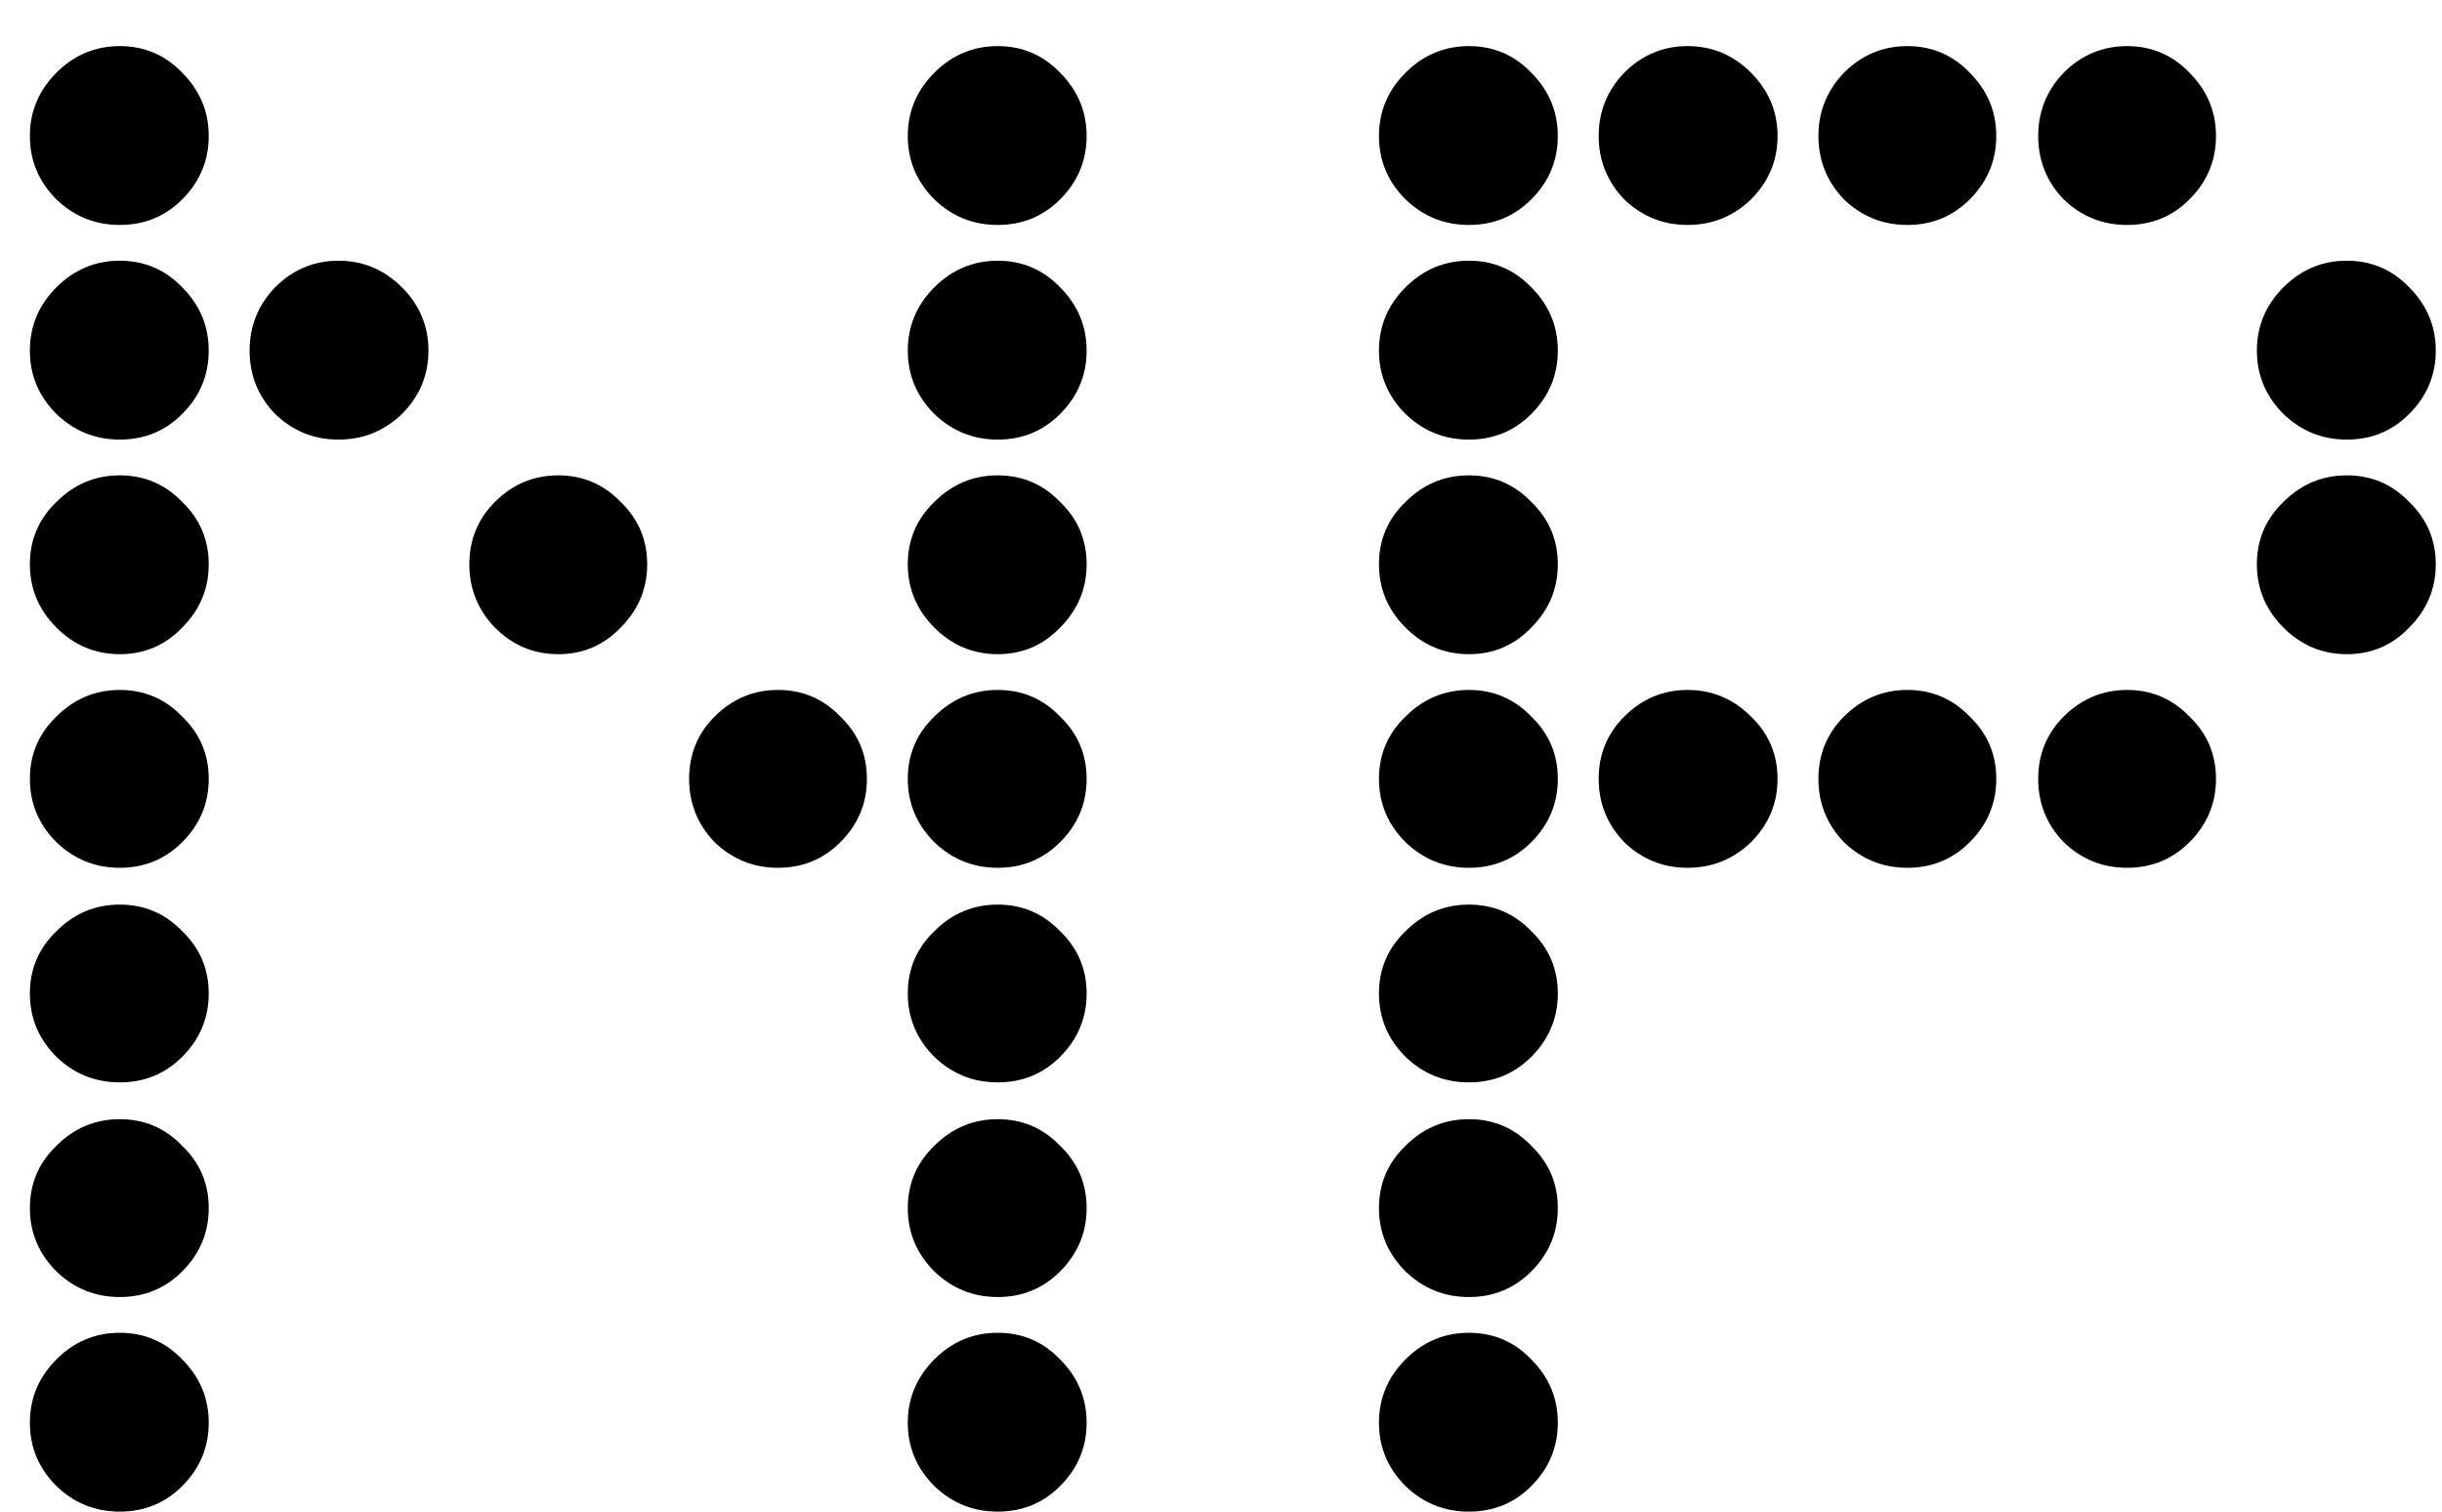
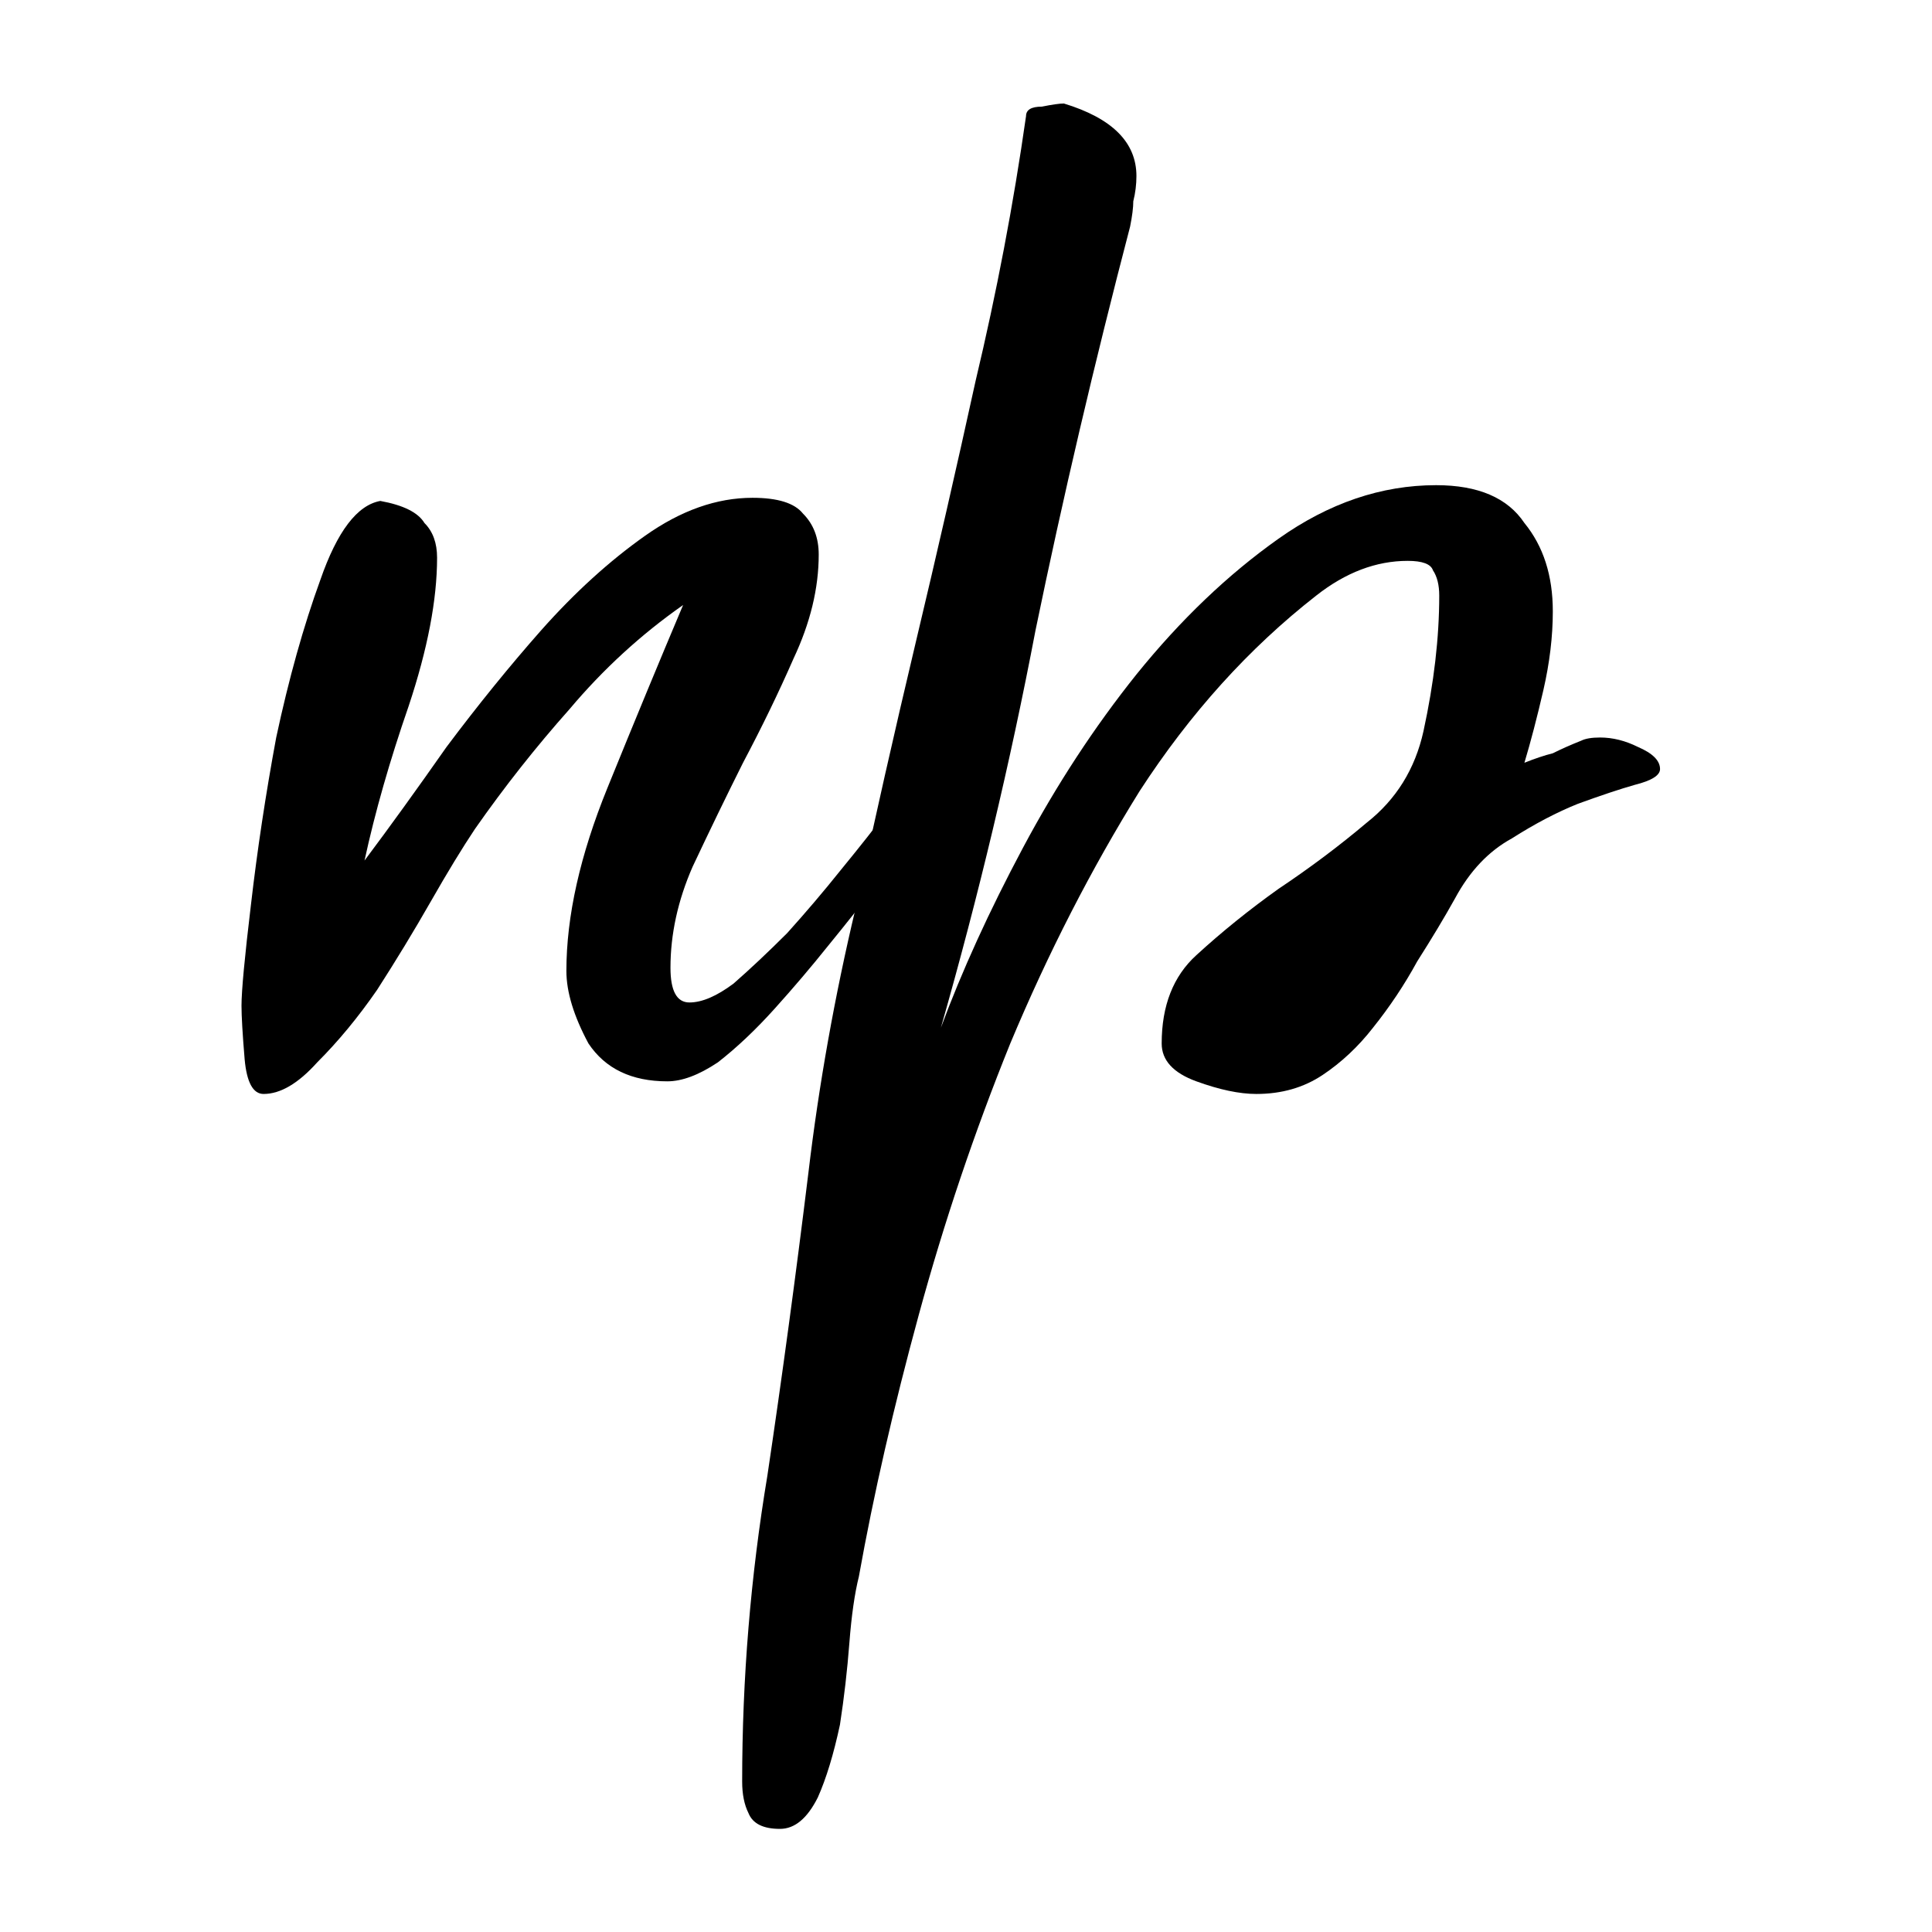
- <svg xmlns="http://www.w3.org/2000/svg" width="42" height="26" viewBox="0 0 42 26" fill="none">
-   <path d="M0.971 25.561C0.666 25.256 0.514 24.893 0.514 24.471C0.514 24.049 0.666 23.686 0.971 23.381C1.275 23.076 1.639 22.924 2.061 22.924C2.482 22.924 2.84 23.076 3.133 23.381C3.438 23.686 3.59 24.049 3.59 24.471C3.59 24.893 3.438 25.256 3.133 25.561C2.84 25.854 2.482 26 2.061 26C1.639 26 1.275 25.854 0.971 25.561ZM0.971 21.869C0.666 21.564 0.514 21.201 0.514 20.779C0.514 20.357 0.666 20 0.971 19.707C1.275 19.402 1.639 19.25 2.061 19.25C2.482 19.25 2.84 19.402 3.133 19.707C3.438 20 3.59 20.357 3.59 20.779C3.59 21.201 3.438 21.564 3.133 21.869C2.84 22.162 2.482 22.309 2.061 22.309C1.639 22.309 1.275 22.162 0.971 21.869ZM0.971 18.178C0.666 17.873 0.514 17.51 0.514 17.088C0.514 16.666 0.666 16.309 0.971 16.016C1.275 15.711 1.639 15.559 2.061 15.559C2.482 15.559 2.84 15.711 3.133 16.016C3.438 16.309 3.59 16.666 3.59 17.088C3.59 17.51 3.438 17.873 3.133 18.178C2.84 18.471 2.482 18.617 2.061 18.617C1.639 18.617 1.275 18.471 0.971 18.178ZM0.971 14.486C0.666 14.182 0.514 13.818 0.514 13.396C0.514 12.975 0.666 12.617 0.971 12.324C1.275 12.02 1.639 11.867 2.061 11.867C2.482 11.867 2.84 12.02 3.133 12.324C3.438 12.617 3.59 12.975 3.59 13.396C3.59 13.818 3.438 14.182 3.133 14.486C2.84 14.779 2.482 14.926 2.061 14.926C1.639 14.926 1.275 14.779 0.971 14.486ZM0.971 10.795C0.666 10.49 0.514 10.127 0.514 9.705C0.514 9.283 0.666 8.926 0.971 8.633C1.275 8.328 1.639 8.176 2.061 8.176C2.482 8.176 2.84 8.328 3.133 8.633C3.438 8.926 3.59 9.283 3.59 9.705C3.59 10.127 3.438 10.49 3.133 10.795C2.84 11.1 2.482 11.252 2.061 11.252C1.639 11.252 1.275 11.1 0.971 10.795ZM0.971 7.121C0.666 6.816 0.514 6.453 0.514 6.031C0.514 5.609 0.666 5.246 0.971 4.941C1.275 4.637 1.639 4.484 2.061 4.484C2.482 4.484 2.84 4.637 3.133 4.941C3.438 5.246 3.59 5.609 3.59 6.031C3.59 6.453 3.438 6.816 3.133 7.121C2.84 7.414 2.482 7.561 2.061 7.561C1.639 7.561 1.275 7.414 0.971 7.121ZM0.971 3.43C0.666 3.125 0.514 2.762 0.514 2.34C0.514 1.918 0.666 1.555 0.971 1.25C1.275 0.945 1.639 0.793 2.061 0.793C2.482 0.793 2.84 0.945 3.133 1.25C3.438 1.555 3.59 1.918 3.59 2.34C3.59 2.762 3.438 3.125 3.133 3.43C2.84 3.723 2.482 3.869 2.061 3.869C1.639 3.869 1.275 3.723 0.971 3.43ZM4.732 7.121C4.439 6.816 4.293 6.453 4.293 6.031C4.293 5.609 4.439 5.246 4.732 4.941C5.037 4.637 5.4 4.484 5.822 4.484C6.244 4.484 6.607 4.637 6.912 4.941C7.217 5.246 7.369 5.609 7.369 6.031C7.369 6.453 7.217 6.816 6.912 7.121C6.607 7.414 6.244 7.561 5.822 7.561C5.4 7.561 5.037 7.414 4.732 7.121ZM8.512 10.795C8.219 10.49 8.072 10.127 8.072 9.705C8.072 9.283 8.219 8.926 8.512 8.633C8.816 8.328 9.18 8.176 9.602 8.176C10.023 8.176 10.381 8.328 10.674 8.633C10.979 8.926 11.131 9.283 11.131 9.705C11.131 10.127 10.979 10.49 10.674 10.795C10.381 11.1 10.023 11.252 9.602 11.252C9.18 11.252 8.816 11.1 8.512 10.795ZM12.291 14.486C11.998 14.182 11.852 13.818 11.852 13.396C11.852 12.975 11.998 12.617 12.291 12.324C12.596 12.02 12.959 11.867 13.381 11.867C13.803 11.867 14.16 12.02 14.453 12.324C14.758 12.617 14.91 12.975 14.91 13.396C14.91 13.818 14.758 14.182 14.453 14.486C14.16 14.779 13.803 14.926 13.381 14.926C12.959 14.926 12.596 14.779 12.291 14.486ZM16.07 25.561C15.766 25.256 15.613 24.893 15.613 24.471C15.613 24.049 15.766 23.686 16.07 23.381C16.375 23.076 16.738 22.924 17.16 22.924C17.582 22.924 17.939 23.076 18.232 23.381C18.537 23.686 18.689 24.049 18.689 24.471C18.689 24.893 18.537 25.256 18.232 25.561C17.939 25.854 17.582 26 17.16 26C16.738 26 16.375 25.854 16.07 25.561ZM16.07 21.869C15.766 21.564 15.613 21.201 15.613 20.779C15.613 20.357 15.766 20 16.07 19.707C16.375 19.402 16.738 19.25 17.16 19.25C17.582 19.25 17.939 19.402 18.232 19.707C18.537 20 18.689 20.357 18.689 20.779C18.689 21.201 18.537 21.564 18.232 21.869C17.939 22.162 17.582 22.309 17.16 22.309C16.738 22.309 16.375 22.162 16.07 21.869ZM16.07 18.178C15.766 17.873 15.613 17.51 15.613 17.088C15.613 16.666 15.766 16.309 16.07 16.016C16.375 15.711 16.738 15.559 17.16 15.559C17.582 15.559 17.939 15.711 18.232 16.016C18.537 16.309 18.689 16.666 18.689 17.088C18.689 17.51 18.537 17.873 18.232 18.178C17.939 18.471 17.582 18.617 17.16 18.617C16.738 18.617 16.375 18.471 16.07 18.178ZM16.07 14.486C15.766 14.182 15.613 13.818 15.613 13.396C15.613 12.975 15.766 12.617 16.07 12.324C16.375 12.02 16.738 11.867 17.16 11.867C17.582 11.867 17.939 12.02 18.232 12.324C18.537 12.617 18.689 12.975 18.689 13.396C18.689 13.818 18.537 14.182 18.232 14.486C17.939 14.779 17.582 14.926 17.16 14.926C16.738 14.926 16.375 14.779 16.07 14.486ZM16.07 10.795C15.766 10.49 15.613 10.127 15.613 9.705C15.613 9.283 15.766 8.926 16.07 8.633C16.375 8.328 16.738 8.176 17.16 8.176C17.582 8.176 17.939 8.328 18.232 8.633C18.537 8.926 18.689 9.283 18.689 9.705C18.689 10.127 18.537 10.49 18.232 10.795C17.939 11.1 17.582 11.252 17.16 11.252C16.738 11.252 16.375 11.1 16.07 10.795ZM16.07 7.121C15.766 6.816 15.613 6.453 15.613 6.031C15.613 5.609 15.766 5.246 16.07 4.941C16.375 4.637 16.738 4.484 17.16 4.484C17.582 4.484 17.939 4.637 18.232 4.941C18.537 5.246 18.689 5.609 18.689 6.031C18.689 6.453 18.537 6.816 18.232 7.121C17.939 7.414 17.582 7.561 17.16 7.561C16.738 7.561 16.375 7.414 16.07 7.121ZM16.07 3.43C15.766 3.125 15.613 2.762 15.613 2.34C15.613 1.918 15.766 1.555 16.07 1.25C16.375 0.945 16.738 0.793 17.16 0.793C17.582 0.793 17.939 0.945 18.232 1.25C18.537 1.555 18.689 1.918 18.689 2.34C18.689 2.762 18.537 3.125 18.232 3.43C17.939 3.723 17.582 3.869 17.16 3.869C16.738 3.869 16.375 3.723 16.07 3.43ZM24.174 25.561C23.869 25.256 23.717 24.893 23.717 24.471C23.717 24.049 23.869 23.686 24.174 23.381C24.479 23.076 24.842 22.924 25.264 22.924C25.686 22.924 26.043 23.076 26.336 23.381C26.641 23.686 26.793 24.049 26.793 24.471C26.793 24.893 26.641 25.256 26.336 25.561C26.043 25.854 25.686 26 25.264 26C24.842 26 24.479 25.854 24.174 25.561ZM24.174 21.869C23.869 21.564 23.717 21.201 23.717 20.779C23.717 20.357 23.869 20 24.174 19.707C24.479 19.402 24.842 19.25 25.264 19.25C25.686 19.25 26.043 19.402 26.336 19.707C26.641 20 26.793 20.357 26.793 20.779C26.793 21.201 26.641 21.564 26.336 21.869C26.043 22.162 25.686 22.309 25.264 22.309C24.842 22.309 24.479 22.162 24.174 21.869ZM24.174 18.178C23.869 17.873 23.717 17.51 23.717 17.088C23.717 16.666 23.869 16.309 24.174 16.016C24.479 15.711 24.842 15.559 25.264 15.559C25.686 15.559 26.043 15.711 26.336 16.016C26.641 16.309 26.793 16.666 26.793 17.088C26.793 17.51 26.641 17.873 26.336 18.178C26.043 18.471 25.686 18.617 25.264 18.617C24.842 18.617 24.479 18.471 24.174 18.178ZM24.174 14.486C23.869 14.182 23.717 13.818 23.717 13.396C23.717 12.975 23.869 12.617 24.174 12.324C24.479 12.02 24.842 11.867 25.264 11.867C25.686 11.867 26.043 12.02 26.336 12.324C26.641 12.617 26.793 12.975 26.793 13.396C26.793 13.818 26.641 14.182 26.336 14.486C26.043 14.779 25.686 14.926 25.264 14.926C24.842 14.926 24.479 14.779 24.174 14.486ZM24.174 10.795C23.869 10.49 23.717 10.127 23.717 9.705C23.717 9.283 23.869 8.926 24.174 8.633C24.479 8.328 24.842 8.176 25.264 8.176C25.686 8.176 26.043 8.328 26.336 8.633C26.641 8.926 26.793 9.283 26.793 9.705C26.793 10.127 26.641 10.49 26.336 10.795C26.043 11.1 25.686 11.252 25.264 11.252C24.842 11.252 24.479 11.1 24.174 10.795ZM24.174 7.121C23.869 6.816 23.717 6.453 23.717 6.031C23.717 5.609 23.869 5.246 24.174 4.941C24.479 4.637 24.842 4.484 25.264 4.484C25.686 4.484 26.043 4.637 26.336 4.941C26.641 5.246 26.793 5.609 26.793 6.031C26.793 6.453 26.641 6.816 26.336 7.121C26.043 7.414 25.686 7.561 25.264 7.561C24.842 7.561 24.479 7.414 24.174 7.121ZM24.174 3.43C23.869 3.125 23.717 2.762 23.717 2.34C23.717 1.918 23.869 1.555 24.174 1.25C24.479 0.945 24.842 0.793 25.264 0.793C25.686 0.793 26.043 0.945 26.336 1.25C26.641 1.555 26.793 1.918 26.793 2.34C26.793 2.762 26.641 3.125 26.336 3.43C26.043 3.723 25.686 3.869 25.264 3.869C24.842 3.869 24.479 3.723 24.174 3.43ZM27.936 14.486C27.643 14.182 27.496 13.818 27.496 13.396C27.496 12.975 27.643 12.617 27.936 12.324C28.24 12.02 28.604 11.867 29.025 11.867C29.447 11.867 29.811 12.02 30.115 12.324C30.42 12.617 30.572 12.975 30.572 13.396C30.572 13.818 30.42 14.182 30.115 14.486C29.811 14.779 29.447 14.926 29.025 14.926C28.604 14.926 28.24 14.779 27.936 14.486ZM27.936 3.43C27.643 3.125 27.496 2.762 27.496 2.34C27.496 1.918 27.643 1.555 27.936 1.25C28.24 0.945 28.604 0.793 29.025 0.793C29.447 0.793 29.811 0.945 30.115 1.25C30.42 1.555 30.572 1.918 30.572 2.34C30.572 2.762 30.42 3.125 30.115 3.43C29.811 3.723 29.447 3.869 29.025 3.869C28.604 3.869 28.24 3.723 27.936 3.43ZM31.715 14.486C31.422 14.182 31.275 13.818 31.275 13.396C31.275 12.975 31.422 12.617 31.715 12.324C32.02 12.02 32.383 11.867 32.805 11.867C33.227 11.867 33.584 12.02 33.877 12.324C34.182 12.617 34.334 12.975 34.334 13.396C34.334 13.818 34.182 14.182 33.877 14.486C33.584 14.779 33.227 14.926 32.805 14.926C32.383 14.926 32.02 14.779 31.715 14.486ZM31.715 3.43C31.422 3.125 31.275 2.762 31.275 2.34C31.275 1.918 31.422 1.555 31.715 1.25C32.02 0.945 32.383 0.793 32.805 0.793C33.227 0.793 33.584 0.945 33.877 1.25C34.182 1.555 34.334 1.918 34.334 2.34C34.334 2.762 34.182 3.125 33.877 3.43C33.584 3.723 33.227 3.869 32.805 3.869C32.383 3.869 32.02 3.723 31.715 3.43ZM35.494 14.486C35.201 14.182 35.055 13.818 35.055 13.396C35.055 12.975 35.201 12.617 35.494 12.324C35.799 12.02 36.162 11.867 36.584 11.867C37.006 11.867 37.363 12.02 37.656 12.324C37.961 12.617 38.113 12.975 38.113 13.396C38.113 13.818 37.961 14.182 37.656 14.486C37.363 14.779 37.006 14.926 36.584 14.926C36.162 14.926 35.799 14.779 35.494 14.486ZM35.494 3.43C35.201 3.125 35.055 2.762 35.055 2.34C35.055 1.918 35.201 1.555 35.494 1.25C35.799 0.945 36.162 0.793 36.584 0.793C37.006 0.793 37.363 0.945 37.656 1.25C37.961 1.555 38.113 1.918 38.113 2.34C38.113 2.762 37.961 3.125 37.656 3.43C37.363 3.723 37.006 3.869 36.584 3.869C36.162 3.869 35.799 3.723 35.494 3.43ZM39.273 10.795C38.969 10.49 38.816 10.127 38.816 9.705C38.816 9.283 38.969 8.926 39.273 8.633C39.578 8.328 39.941 8.176 40.363 8.176C40.785 8.176 41.143 8.328 41.435 8.633C41.74 8.926 41.893 9.283 41.893 9.705C41.893 10.127 41.74 10.49 41.435 10.795C41.143 11.1 40.785 11.252 40.363 11.252C39.941 11.252 39.578 11.1 39.273 10.795ZM39.273 7.121C38.969 6.816 38.816 6.453 38.816 6.031C38.816 5.609 38.969 5.246 39.273 4.941C39.578 4.637 39.941 4.484 40.363 4.484C40.785 4.484 41.143 4.637 41.435 4.941C41.74 5.246 41.893 5.609 41.893 6.031C41.893 6.453 41.74 6.816 41.435 7.121C41.143 7.414 40.785 7.561 40.363 7.561C39.941 7.561 39.578 7.414 39.273 7.121Z" fill="black" />
+ <svg xmlns="http://www.w3.org/2000/svg" width="56" height="56" viewBox="0 0 56 56" fill="none">
+   <path d="M45.832 21.469C45.954 21.408 46.136 21.377 46.38 21.377C46.746 21.377 47.112 21.469 47.477 21.651C47.904 21.834 48.117 22.048 48.117 22.291C48.117 22.474 47.874 22.627 47.386 22.749C46.959 22.87 46.411 23.053 45.74 23.297C45.131 23.541 44.491 23.876 43.82 24.303C43.15 24.669 42.601 25.248 42.175 26.04C41.87 26.589 41.504 27.198 41.077 27.869C40.712 28.539 40.285 29.179 39.797 29.789C39.371 30.337 38.883 30.794 38.335 31.16C37.786 31.526 37.146 31.709 36.415 31.709C35.927 31.709 35.348 31.587 34.677 31.343C34.007 31.099 33.672 30.733 33.672 30.246C33.672 29.149 34.007 28.295 34.677 27.686C35.409 27.015 36.201 26.375 37.055 25.766C37.969 25.156 38.822 24.516 39.615 23.846C40.468 23.175 41.017 22.291 41.26 21.194C41.565 19.792 41.717 18.482 41.717 17.263C41.717 16.958 41.657 16.714 41.535 16.531C41.474 16.349 41.23 16.257 40.803 16.257C39.889 16.257 39.005 16.592 38.152 17.263C36.201 18.787 34.495 20.676 33.032 22.931C31.63 25.187 30.38 27.625 29.283 30.246C28.247 32.806 27.363 35.427 26.632 38.109C25.9 40.791 25.321 43.32 24.895 45.697C24.773 46.185 24.681 46.825 24.62 47.617C24.559 48.41 24.468 49.202 24.346 49.994C24.163 50.848 23.95 51.549 23.706 52.097C23.401 52.707 23.035 53.011 22.609 53.011C22.121 53.011 21.817 52.859 21.695 52.554C21.573 52.31 21.512 52.006 21.512 51.64C21.512 48.653 21.756 45.697 22.243 42.771C22.67 39.907 23.066 36.981 23.432 33.994C23.736 31.434 24.194 28.874 24.803 26.314C25.352 23.754 25.931 21.194 26.54 18.634C27.15 16.074 27.729 13.545 28.277 11.046C28.887 8.486 29.375 5.926 29.74 3.366C29.74 3.183 29.893 3.091 30.197 3.091C30.502 3.03 30.715 3 30.837 3C32.239 3.427 32.94 4.128 32.94 5.103C32.94 5.347 32.91 5.59 32.849 5.834C32.849 6.017 32.818 6.261 32.757 6.566C31.721 10.528 30.807 14.429 30.015 18.269C29.283 22.109 28.369 25.949 27.272 29.789C27.881 28.143 28.674 26.406 29.649 24.577C30.624 22.749 31.721 21.072 32.94 19.549C34.22 17.964 35.592 16.653 37.055 15.617C38.517 14.581 40.041 14.063 41.626 14.063C42.845 14.063 43.698 14.429 44.186 15.16C44.735 15.831 45.009 16.684 45.009 17.72C45.009 18.451 44.917 19.213 44.735 20.006C44.552 20.798 44.369 21.499 44.186 22.109C44.491 21.987 44.765 21.895 45.009 21.834C45.253 21.712 45.527 21.59 45.832 21.469Z" fill="black" />
+   <path d="M25.377 25.674C25.011 26.162 24.554 26.741 24.006 27.411C23.518 28.021 23 28.631 22.451 29.24C21.903 29.849 21.354 30.368 20.806 30.794C20.257 31.16 19.77 31.343 19.343 31.343C18.307 31.343 17.545 30.977 17.057 30.246C16.631 29.453 16.417 28.752 16.417 28.143C16.417 26.558 16.813 24.791 17.606 22.84C18.398 20.89 19.13 19.122 19.8 17.537C18.581 18.39 17.484 19.396 16.509 20.554C15.533 21.651 14.619 22.809 13.766 24.029C13.4 24.577 12.973 25.278 12.486 26.131C11.998 26.985 11.48 27.838 10.931 28.691C10.383 29.484 9.804 30.185 9.194 30.794C8.646 31.404 8.128 31.709 7.64 31.709C7.335 31.709 7.152 31.373 7.091 30.703C7.03 29.971 7 29.453 7 29.149C7 28.722 7.091 27.747 7.274 26.223C7.457 24.638 7.701 23.023 8.006 21.377C8.371 19.671 8.798 18.147 9.286 16.806C9.773 15.404 10.352 14.642 11.023 14.52C11.693 14.642 12.12 14.855 12.303 15.16C12.547 15.404 12.669 15.739 12.669 16.166C12.669 17.385 12.394 18.817 11.846 20.463C11.297 22.048 10.87 23.541 10.566 24.943C11.297 23.968 12.089 22.87 12.943 21.651C13.857 20.432 14.771 19.305 15.686 18.269C16.661 17.171 17.667 16.257 18.703 15.526C19.739 14.794 20.775 14.429 21.811 14.429C22.543 14.429 23.03 14.581 23.274 14.886C23.579 15.191 23.731 15.587 23.731 16.074C23.731 17.049 23.488 18.055 23 19.091C22.573 20.067 22.086 21.072 21.537 22.109C21.049 23.084 20.562 24.09 20.074 25.126C19.648 26.101 19.434 27.076 19.434 28.051C19.434 28.722 19.617 29.057 19.983 29.057C20.349 29.057 20.775 28.874 21.263 28.509C21.75 28.082 22.269 27.594 22.817 27.046C23.366 26.436 23.884 25.827 24.371 25.217C24.92 24.547 25.377 23.968 25.743 23.48C25.804 23.48 25.865 23.45 25.926 23.389C25.987 23.389 26.017 23.389 26.017 23.389C26.078 23.328 26.169 23.297 26.291 23.297C26.474 23.297 26.566 23.389 26.566 23.571C26.566 23.693 26.474 23.937 26.291 24.303C26.169 24.608 25.865 25.065 25.377 25.674Z" fill="black" />
</svg>
